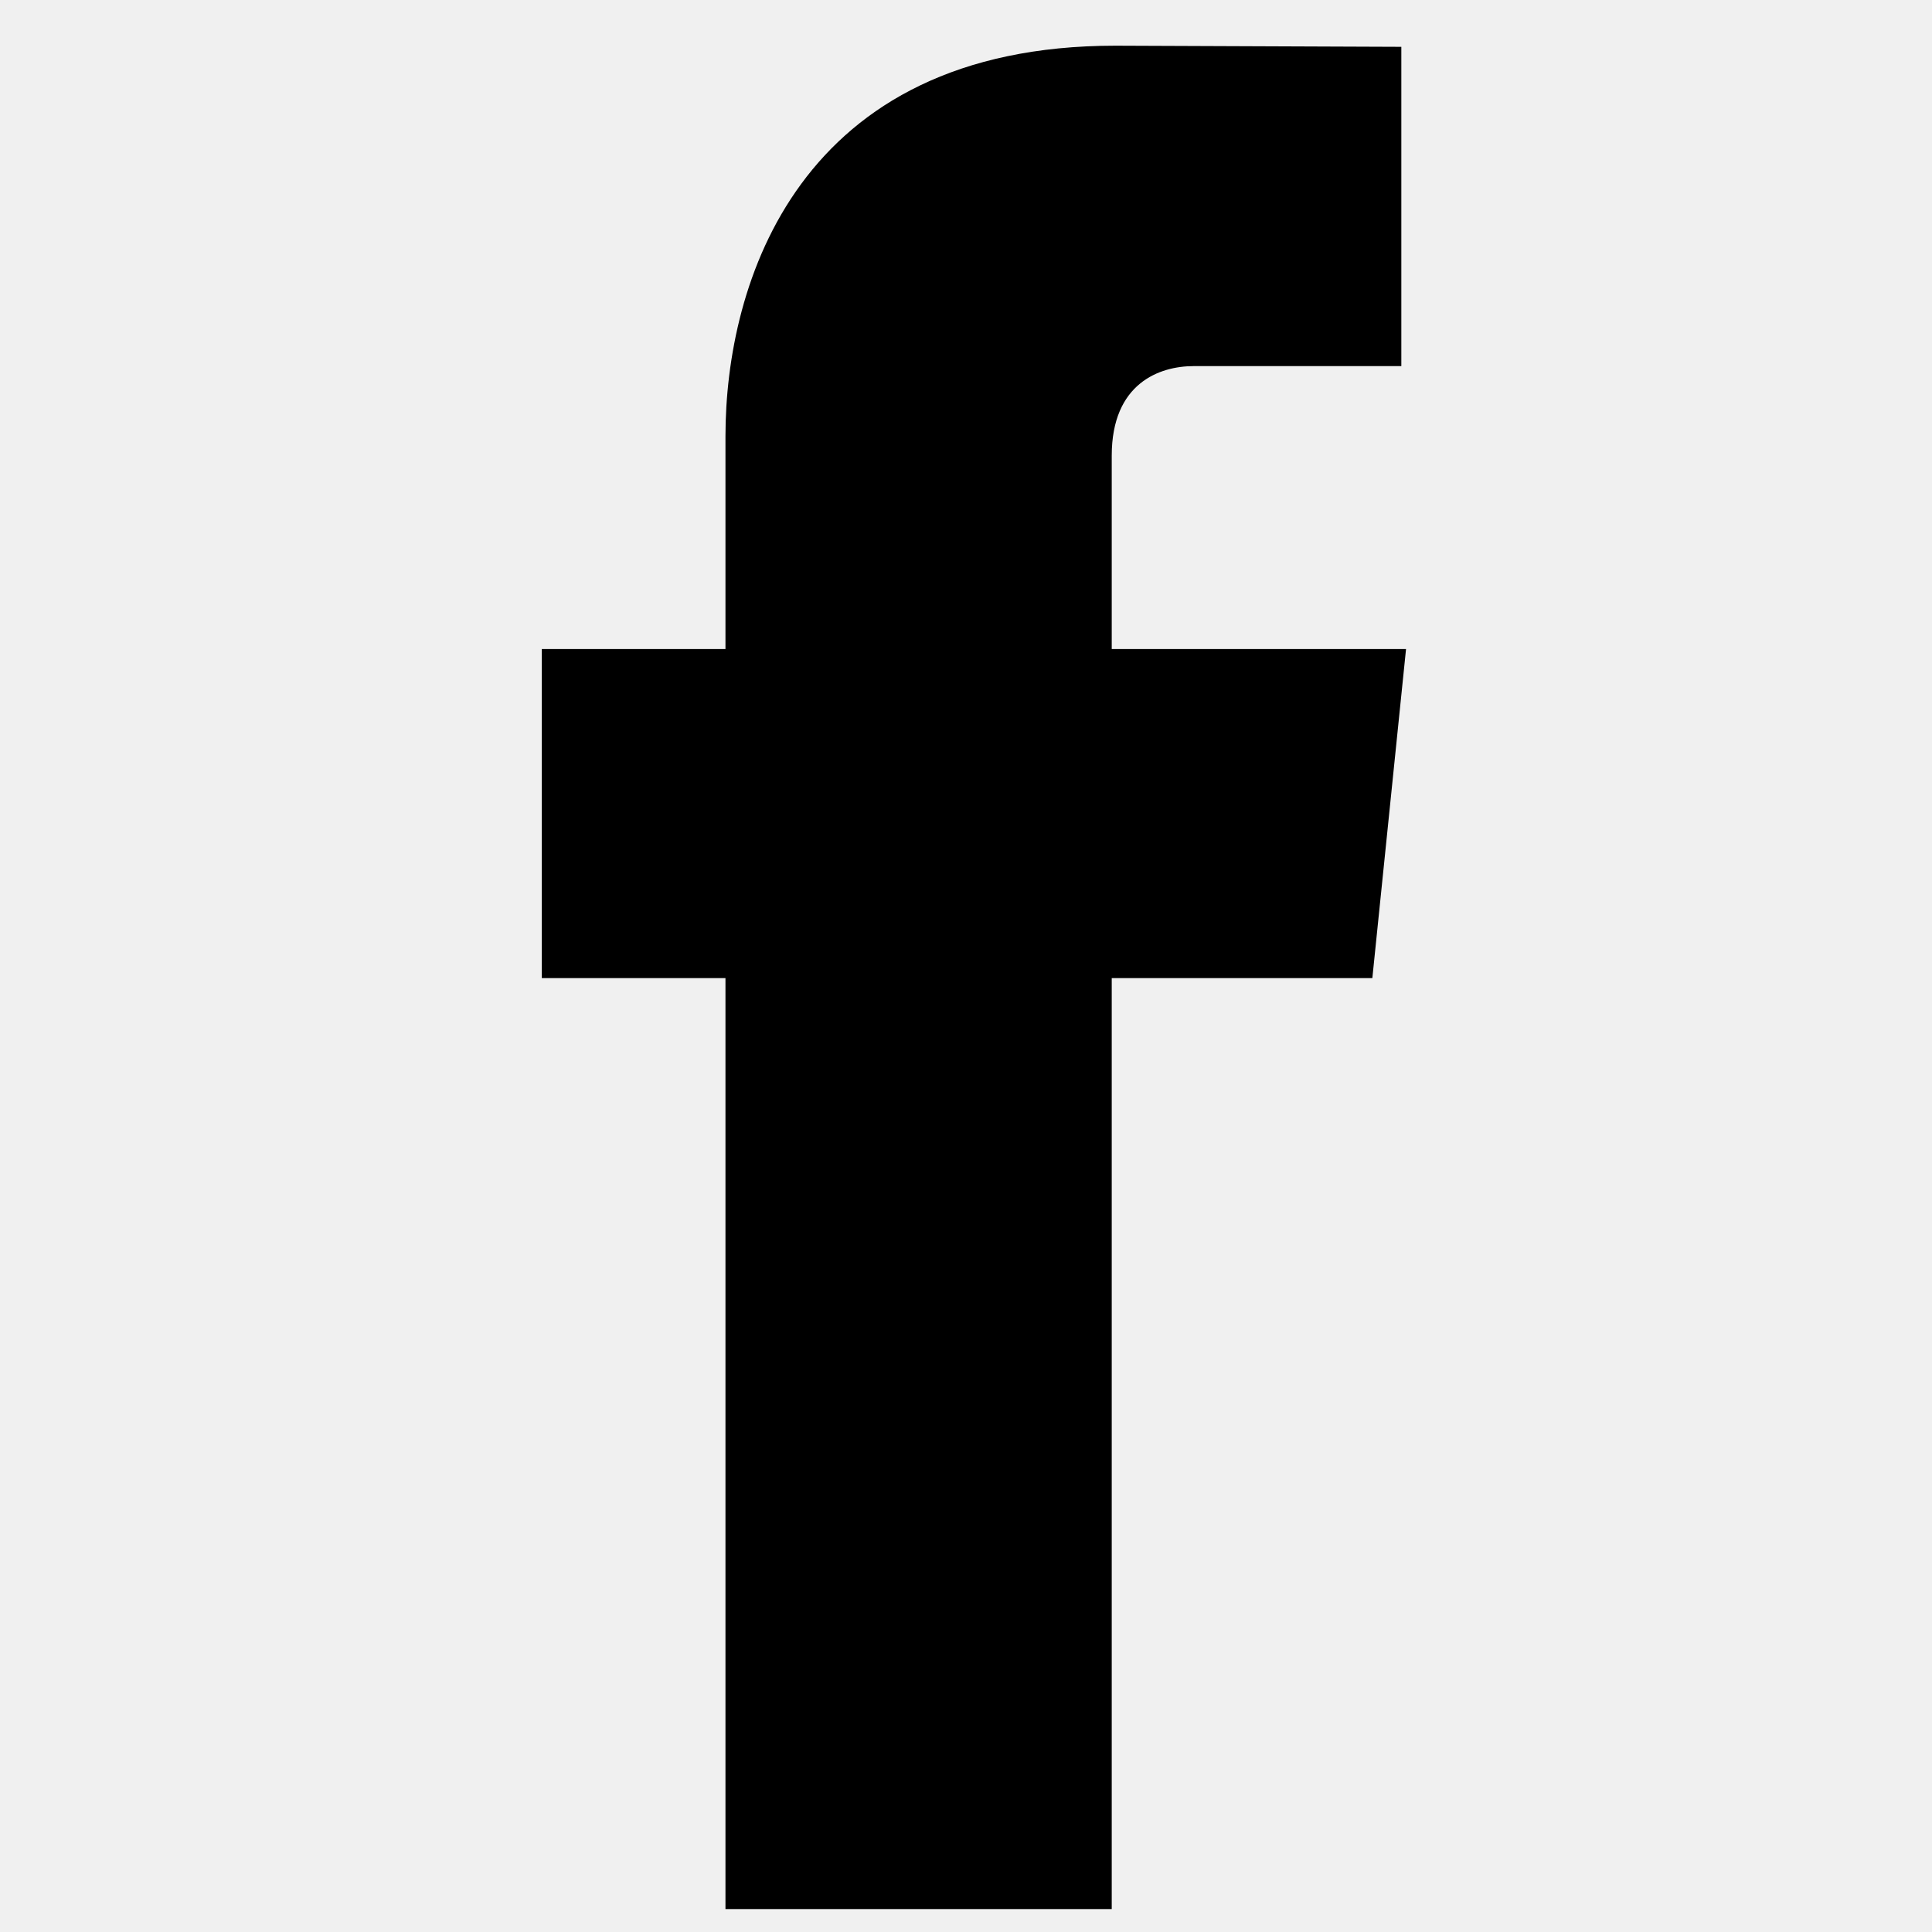
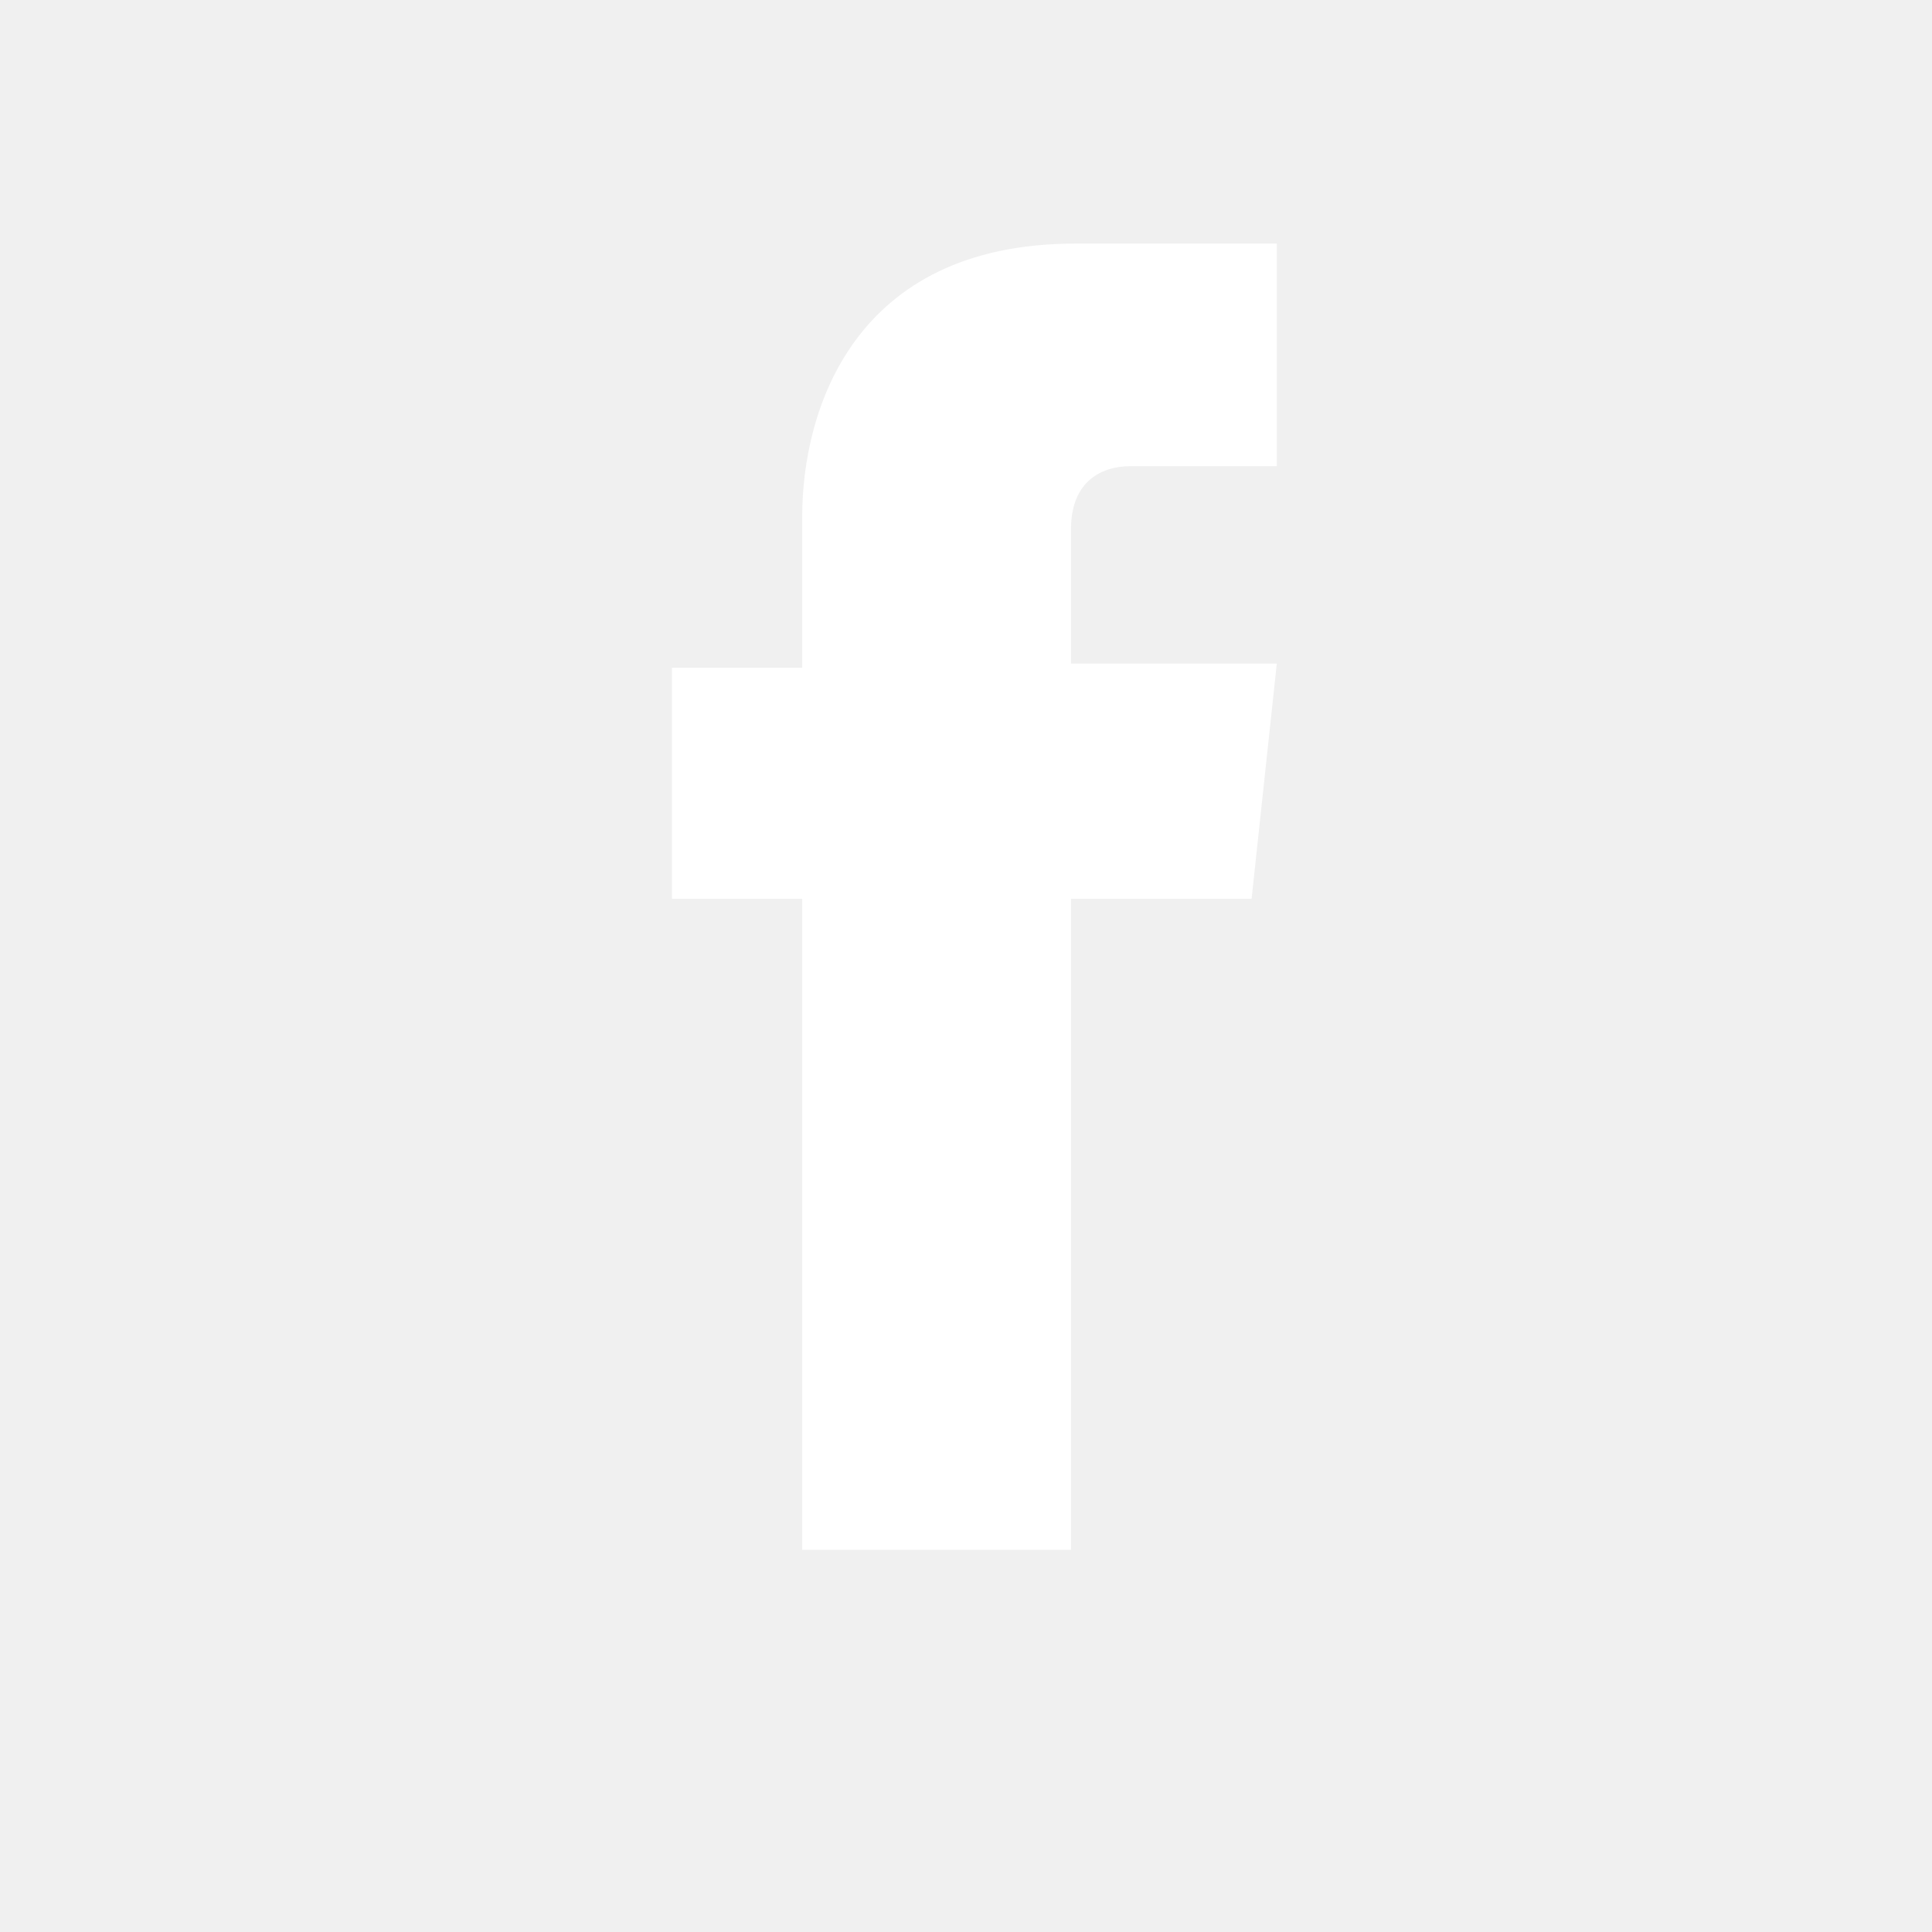
- <svg xmlns="http://www.w3.org/2000/svg" width="46px" height="46px" viewBox="0 0 46 46" version="1.1">
-   <defs />
-   <g id="Page-1" stroke="none" stroke-width="1" fill="none" fill-rule="evenodd">
-     <g id="Facebook" fill="#000000">
-       <g id="06-facebook" transform="translate(12, 1)">
-         <path d="M21.477,14.454 L14.47,14.454 L14.47,9.849 C14.47,8.12 15.614,7.717 16.419,7.717 L21.365,7.717 L21.365,0.115 L14.554,0.088 C6.993,0.088 5.273,5.758 5.273,9.387 L5.273,14.454 L0.9,14.454 L0.9,22.288 L5.273,22.288 L5.273,44.454 L14.47,44.454 L14.47,22.288 L20.675,22.288 L21.477,14.454 L21.477,14.454 Z" id="Shape" />
+ <svg xmlns="http://www.w3.org/2000/svg" version="1.1" id="Layer_1" x="0px" y="0px" viewBox="-456 258 46 46" enable-background="new -456 258 46 46" xml:space="preserve">
+   <g id="Page-1">
+     <g id="Facebook">
+       <g id="_x30_6-facebook" transform="translate(12, 1)">
+         <path id="Shape" fill="#FFFFFF" d="M-437.6,272.8h-4.9v-3.2c0-1.2,0.8-1.5,1.4-1.5h3.5v-5.3l-4.8,0     c-5.3,0-6.5,4-6.5,6.5v3.6h-3.1v5.5h3.1v15.5h6.4v-15.5h4.3L-437.6,272.8L-437.6,272.8z" />
      </g>
    </g>
  </g>
</svg>
